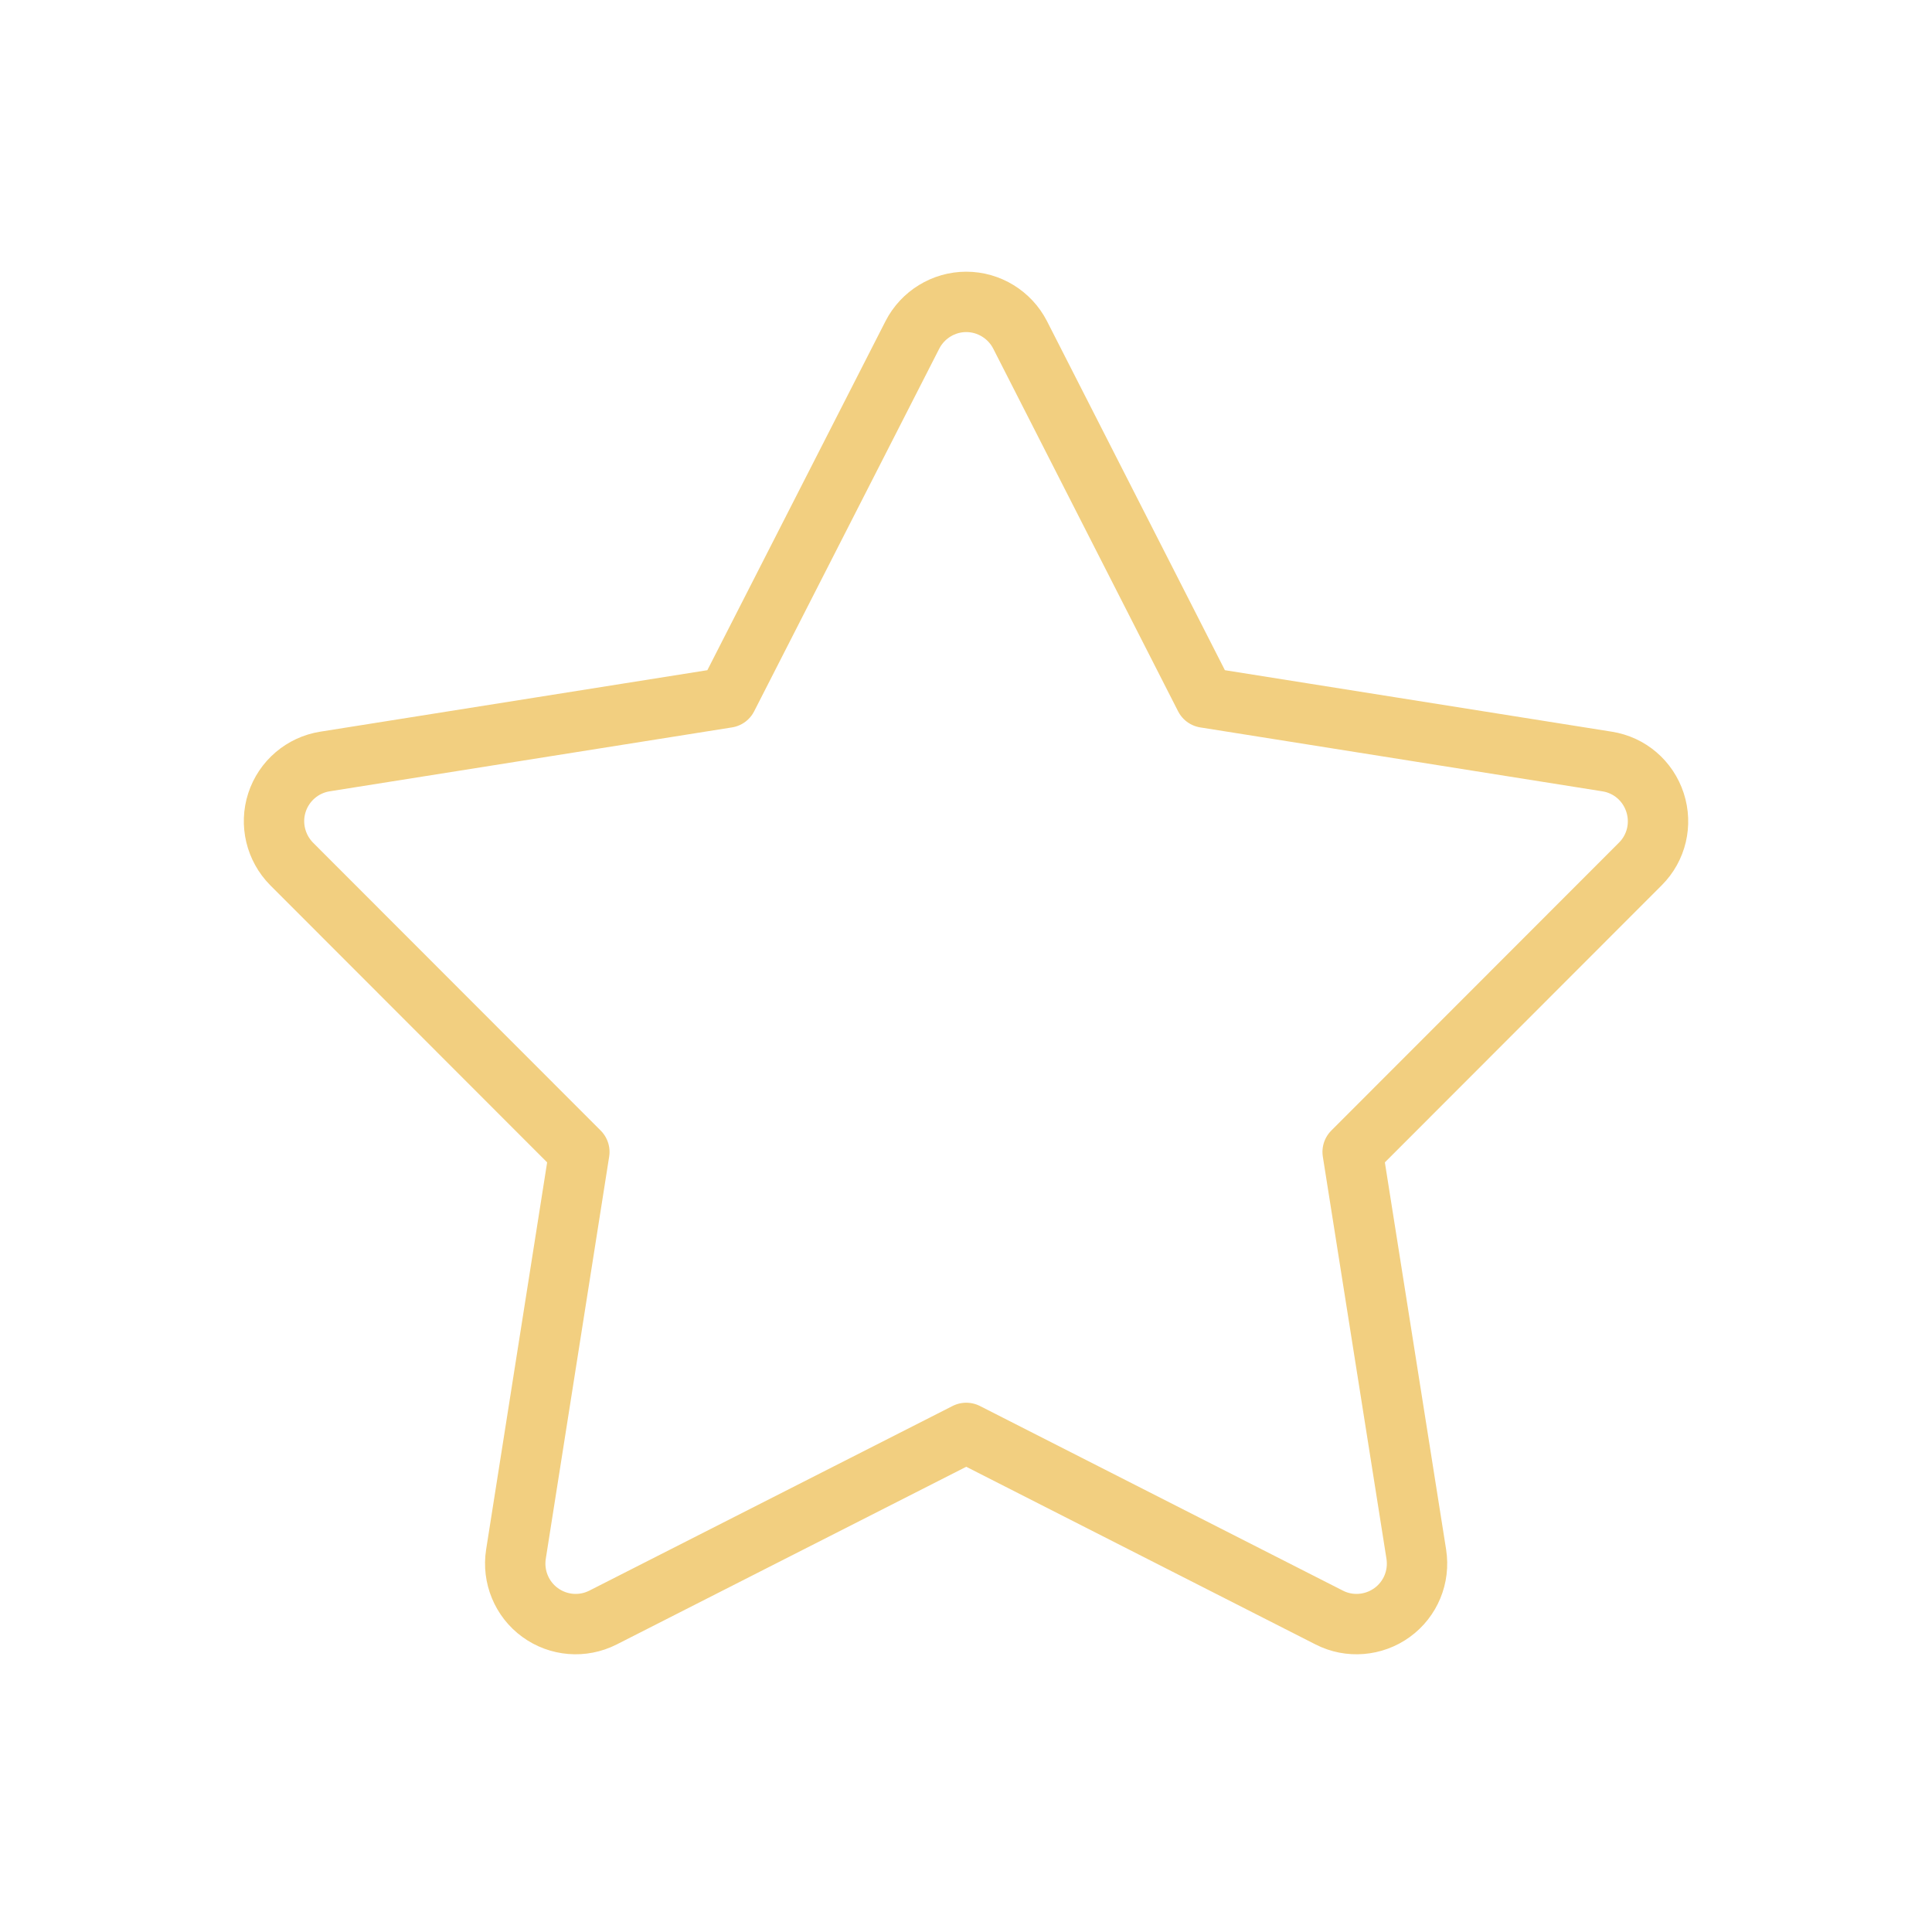
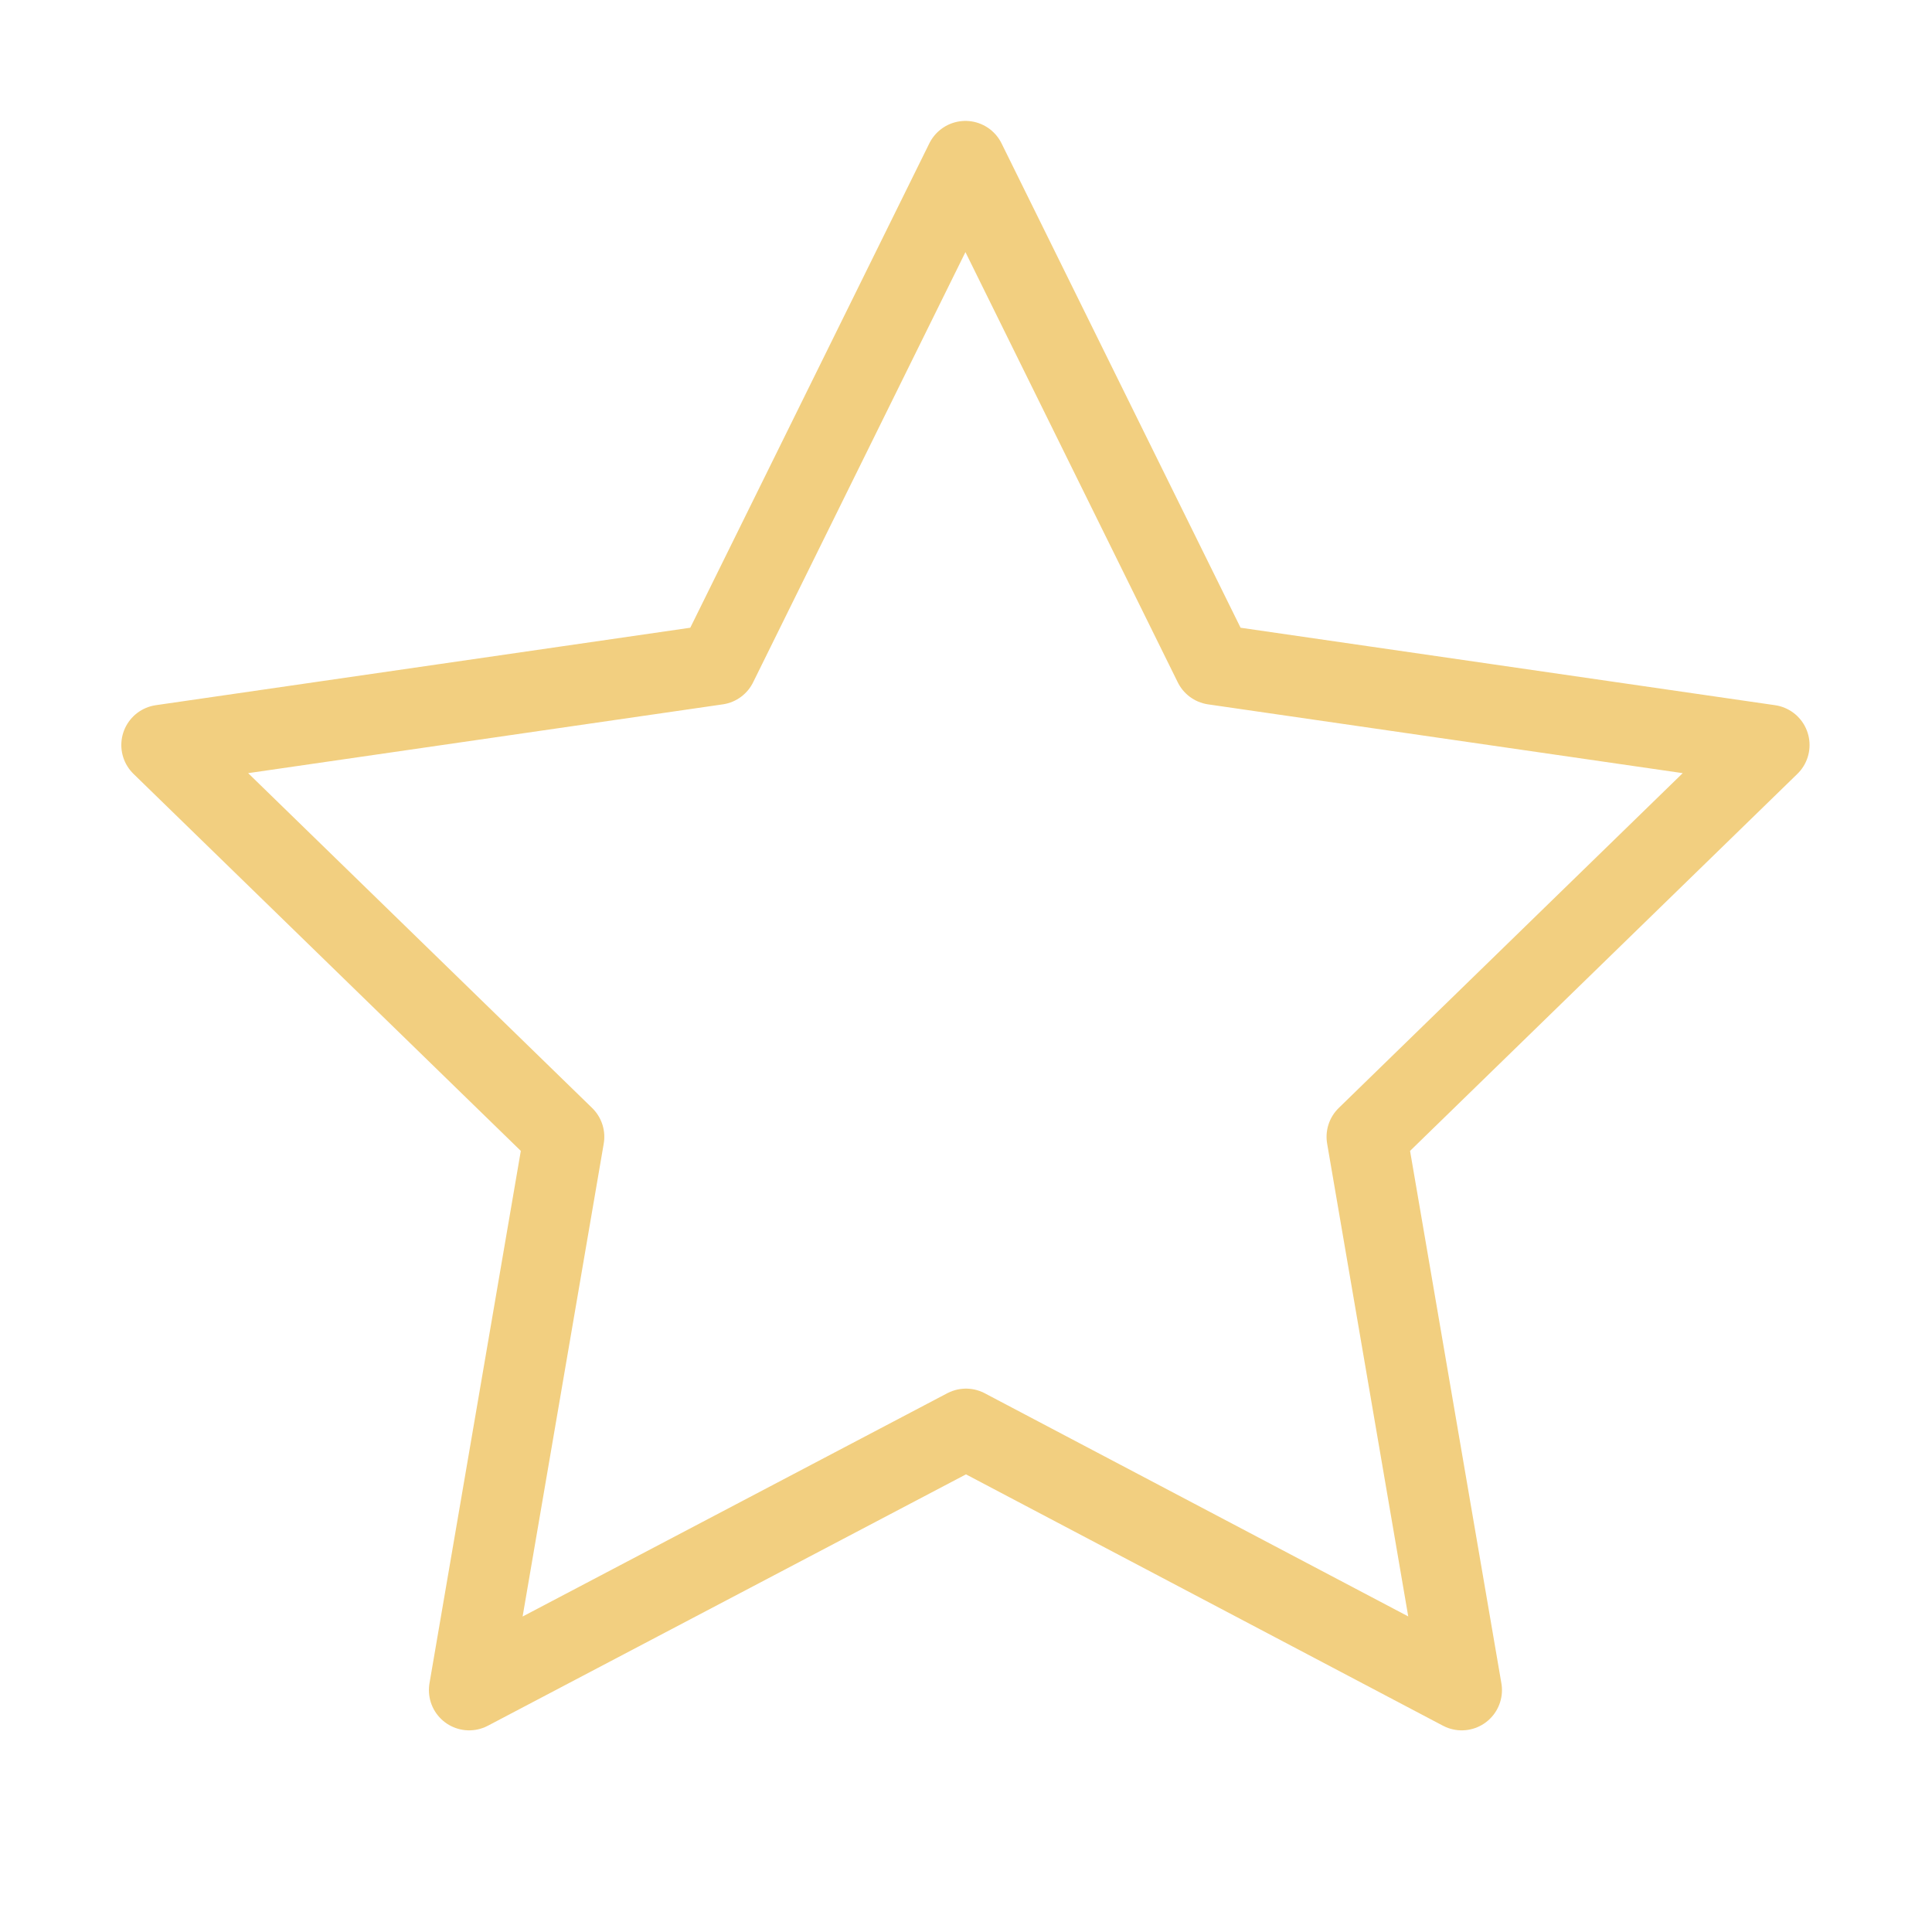
<svg xmlns="http://www.w3.org/2000/svg" viewBox="0 0 64 64">
-   <g class="icon-optical-center" transform="translate(0.00 2.00)">
-     <g transform="translate(8.000 10.667) scale(0.083333)" fill="none" stroke="#f2cf80" stroke-width="24.000" stroke-linecap="round" stroke-linejoin="round">
-       <path d="M309.5-18.9c-4.1-8-12.4-13.1-21.4-13.1s-17.3 5.1-21.4 13.1L193.1 125.3 33.2 150.7c-8.9 1.4-16.3 7.7-19.1 16.3s-.5 18 5.8 24.4l114.4 114.5-25.2 159.9c-1.4 8.9 2.3 17.9 9.6 23.2s16.9 6.1 25 2L288.1 417.6 432.4 491c8 4.1 17.7 3.3 25-2s11-14.2 9.6-23.2L441.7 305.9 556.1 191.4c6.4-6.4 8.6-15.8 5.8-24.4s-10.1-14.9-19.1-16.3L383 125.3 309.5-18.9z" />
-     </g>
+   <g transform="scale(2.666667)" fill="none" stroke="#f2cf80" stroke-width="1" stroke-linecap="round" stroke-linejoin="round">
+     <path d="M12 17.75l-6.172 3.245l1.179 -6.873l-5 -4.867l6.9 -1l3.086 -6.253l3.086 6.253l6.9 1l-5 4.867l1.179 6.873l-6.158 -3.245" />
  </g>
</svg>
